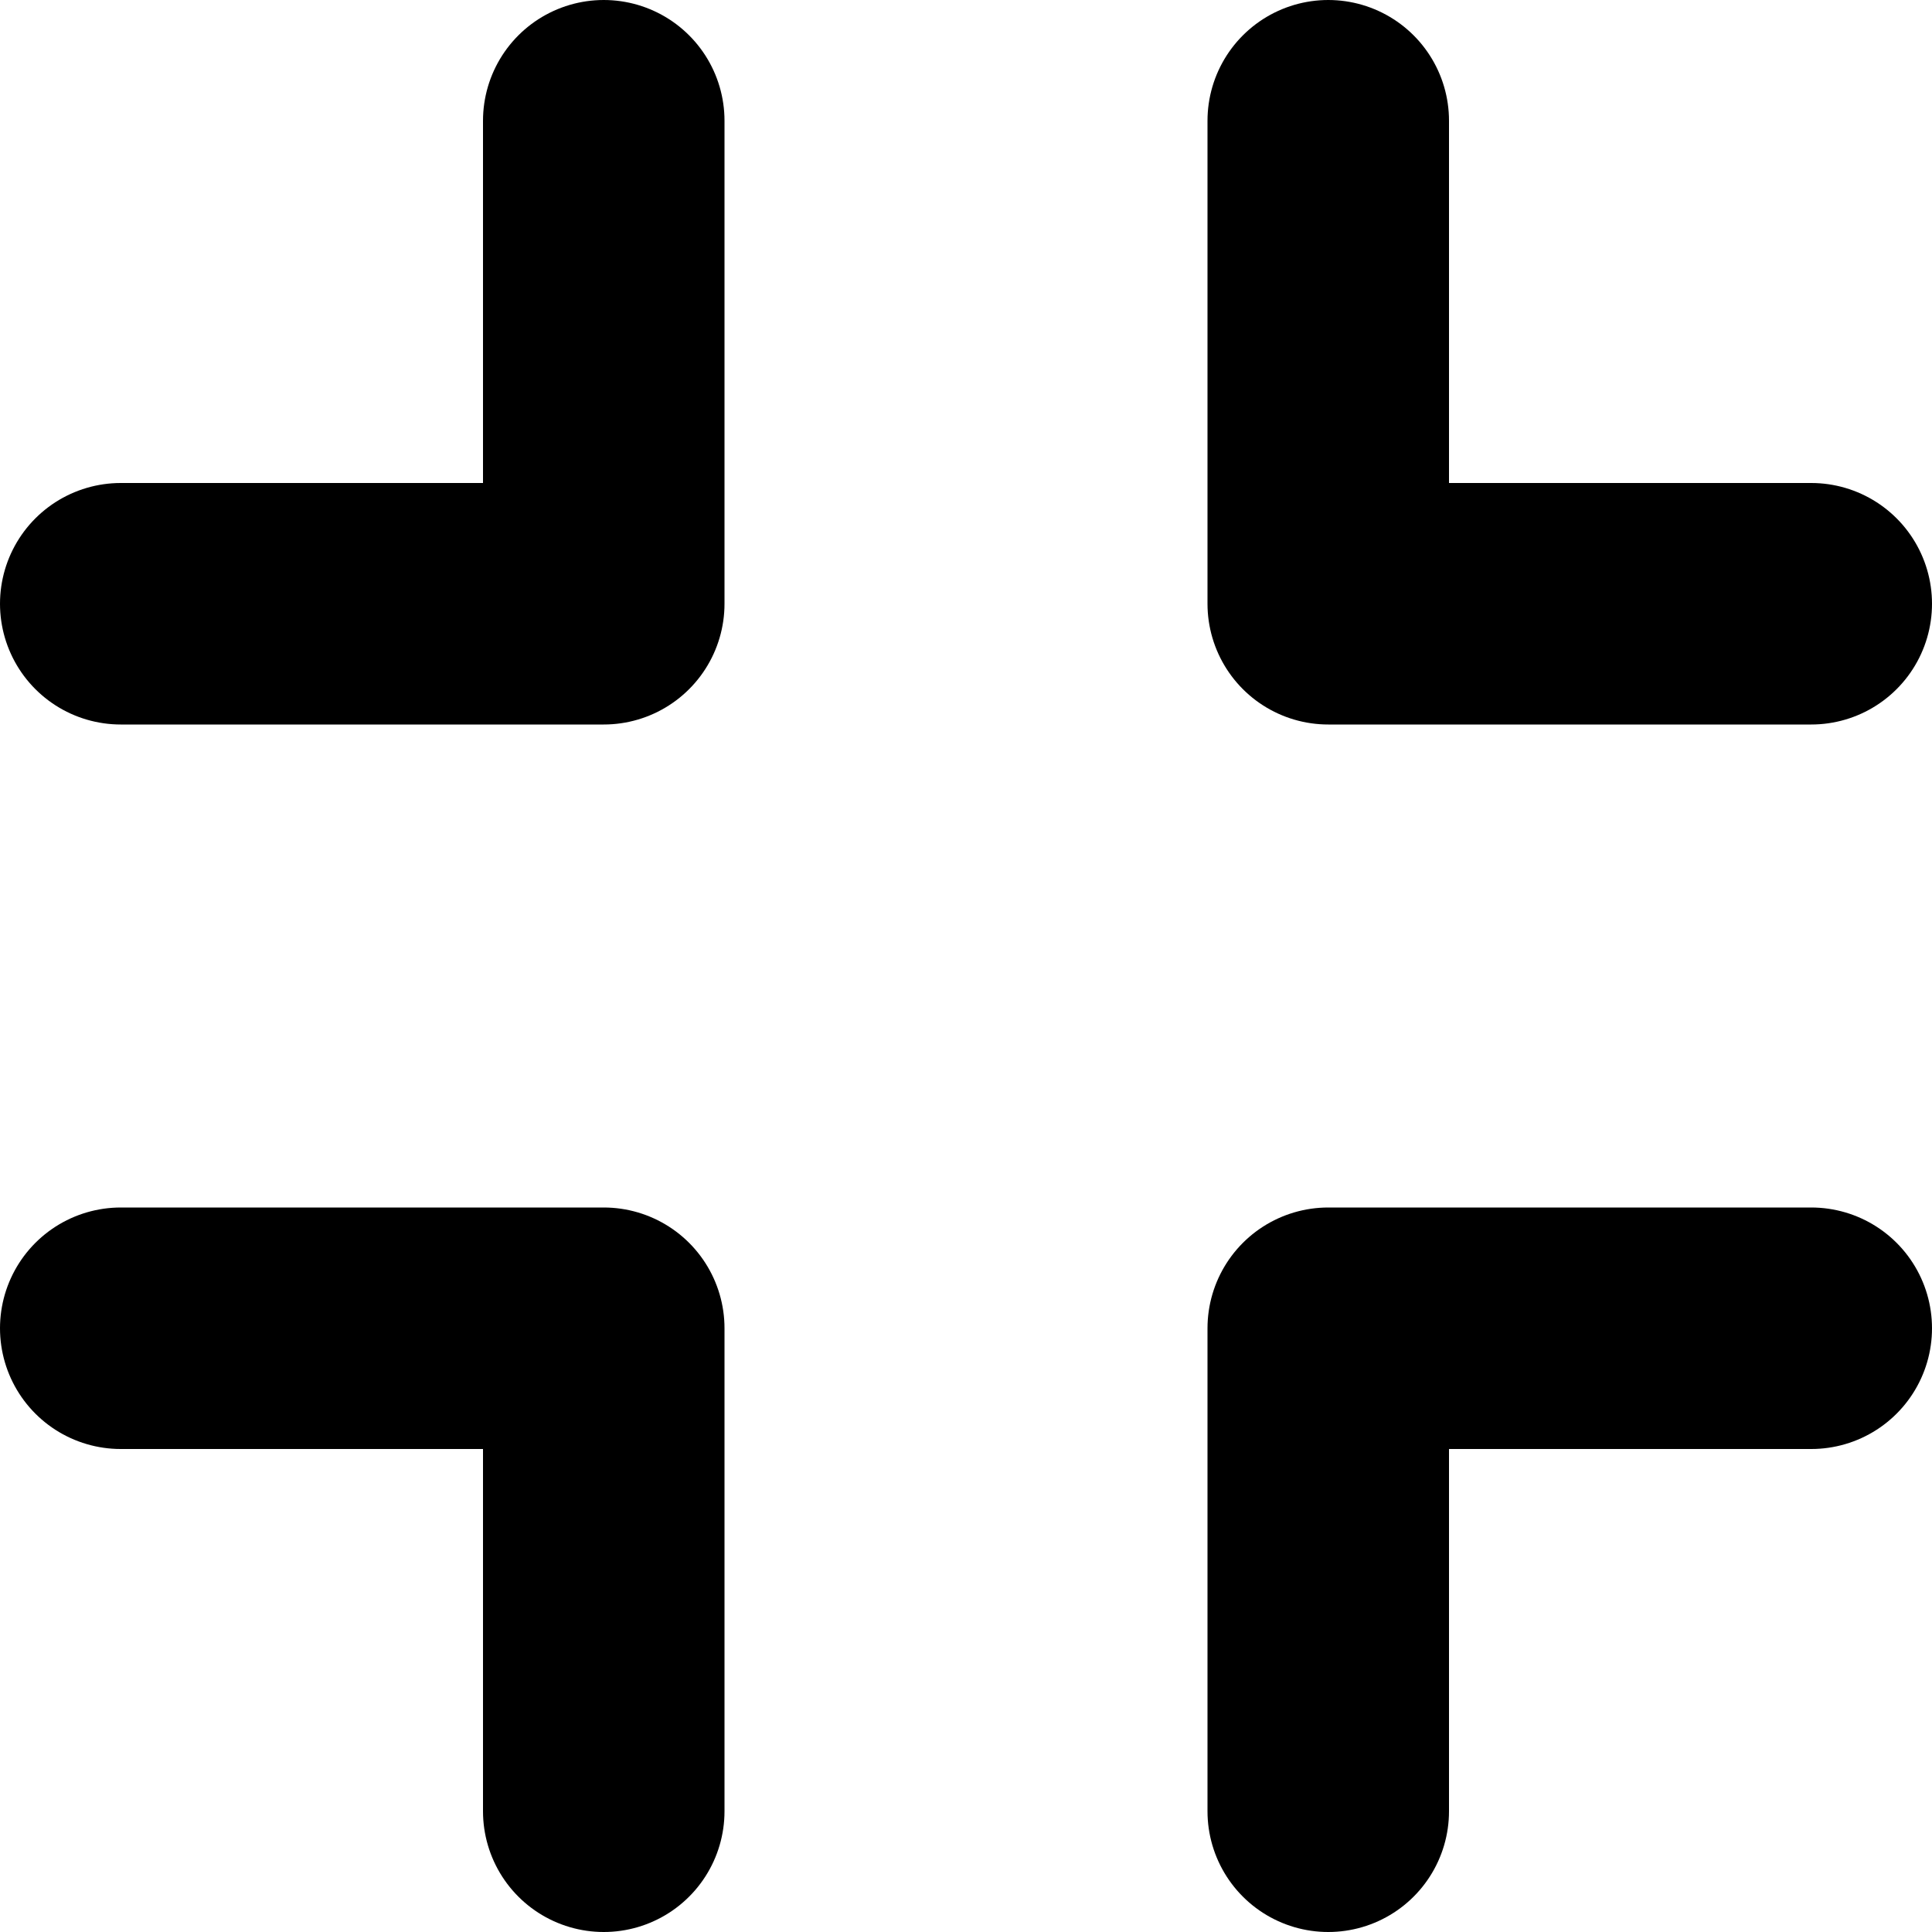
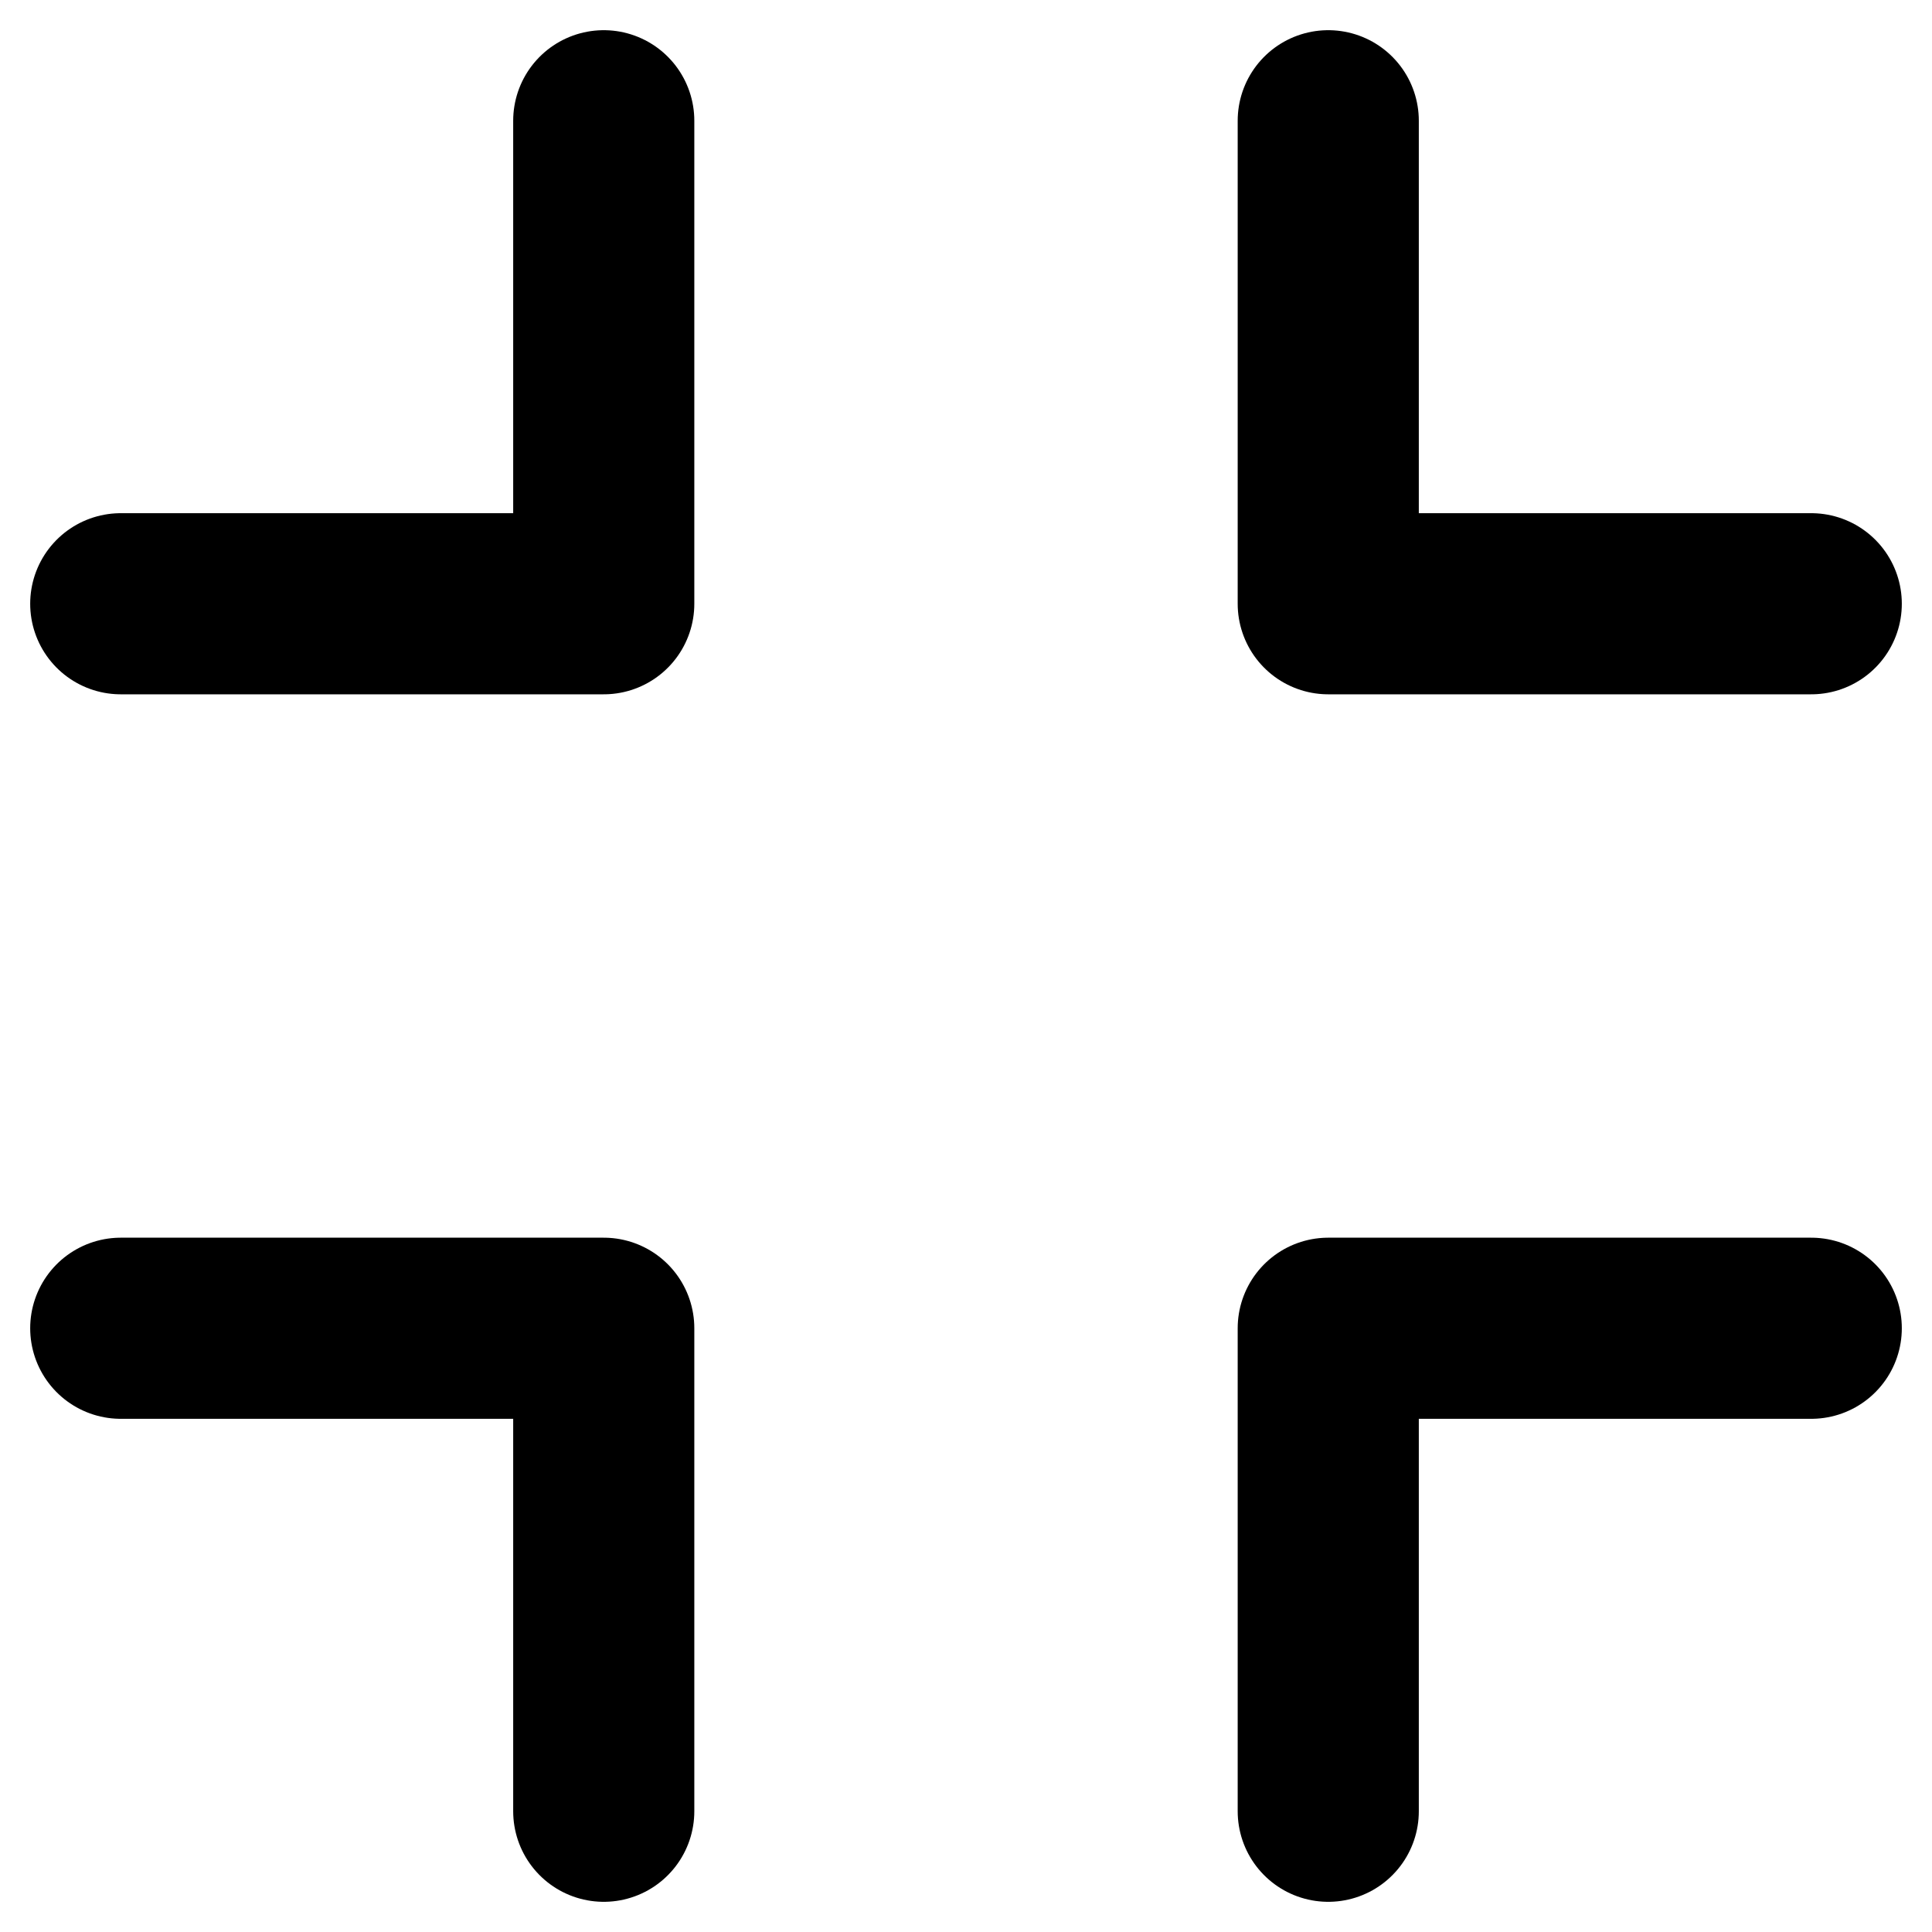
<svg xmlns="http://www.w3.org/2000/svg" viewBox="0 0 16 16">
-   <g fill="none" stroke="#000000" stroke-width="2" stroke-linecap="round" stroke-linejoin="round">
+   <g fill="none" stroke="#000000" stroke-width="1.5" stroke-linecap="round" stroke-linejoin="round">
    <path d="M5,5 L5,1 M5,5 L1,5" />
    <path d="M11,5 L11,1 M11,5 L15,5" />
    <path d="M5,11 L5,15 M5,11 L1,11" />
    <path d="M11,11 L11,15 M11,11 L15,11" />
  </g>
</svg>
